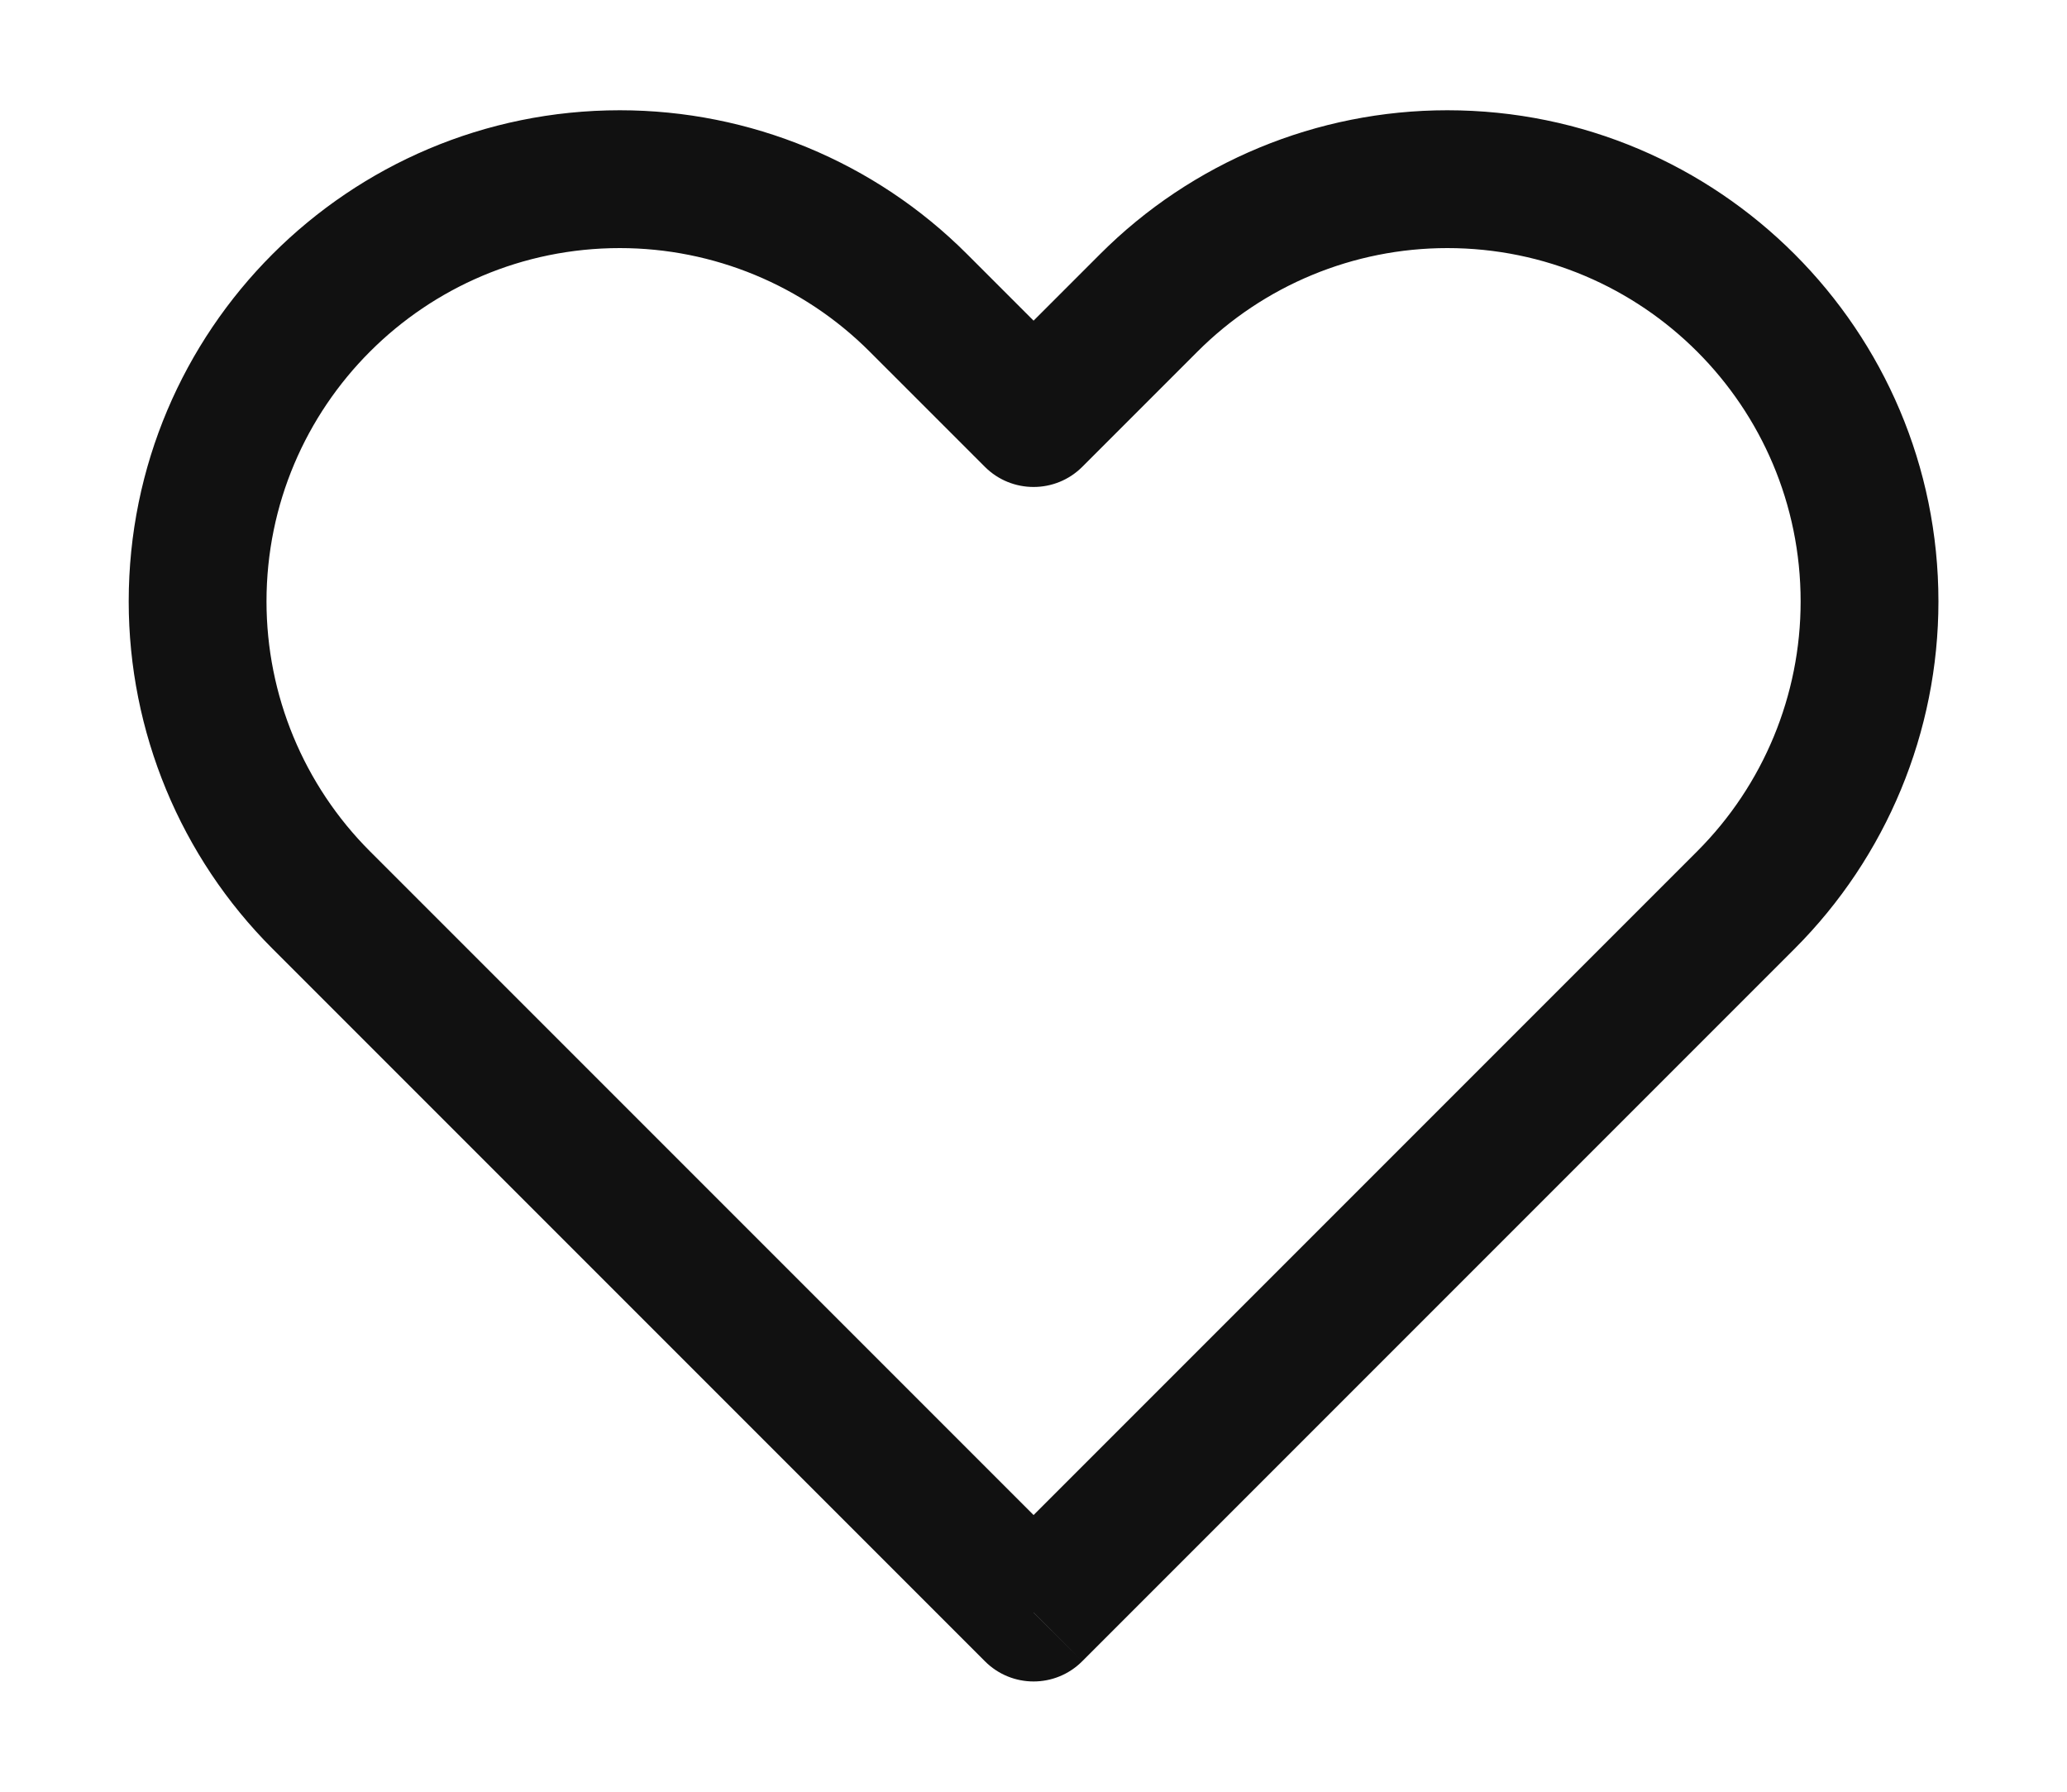
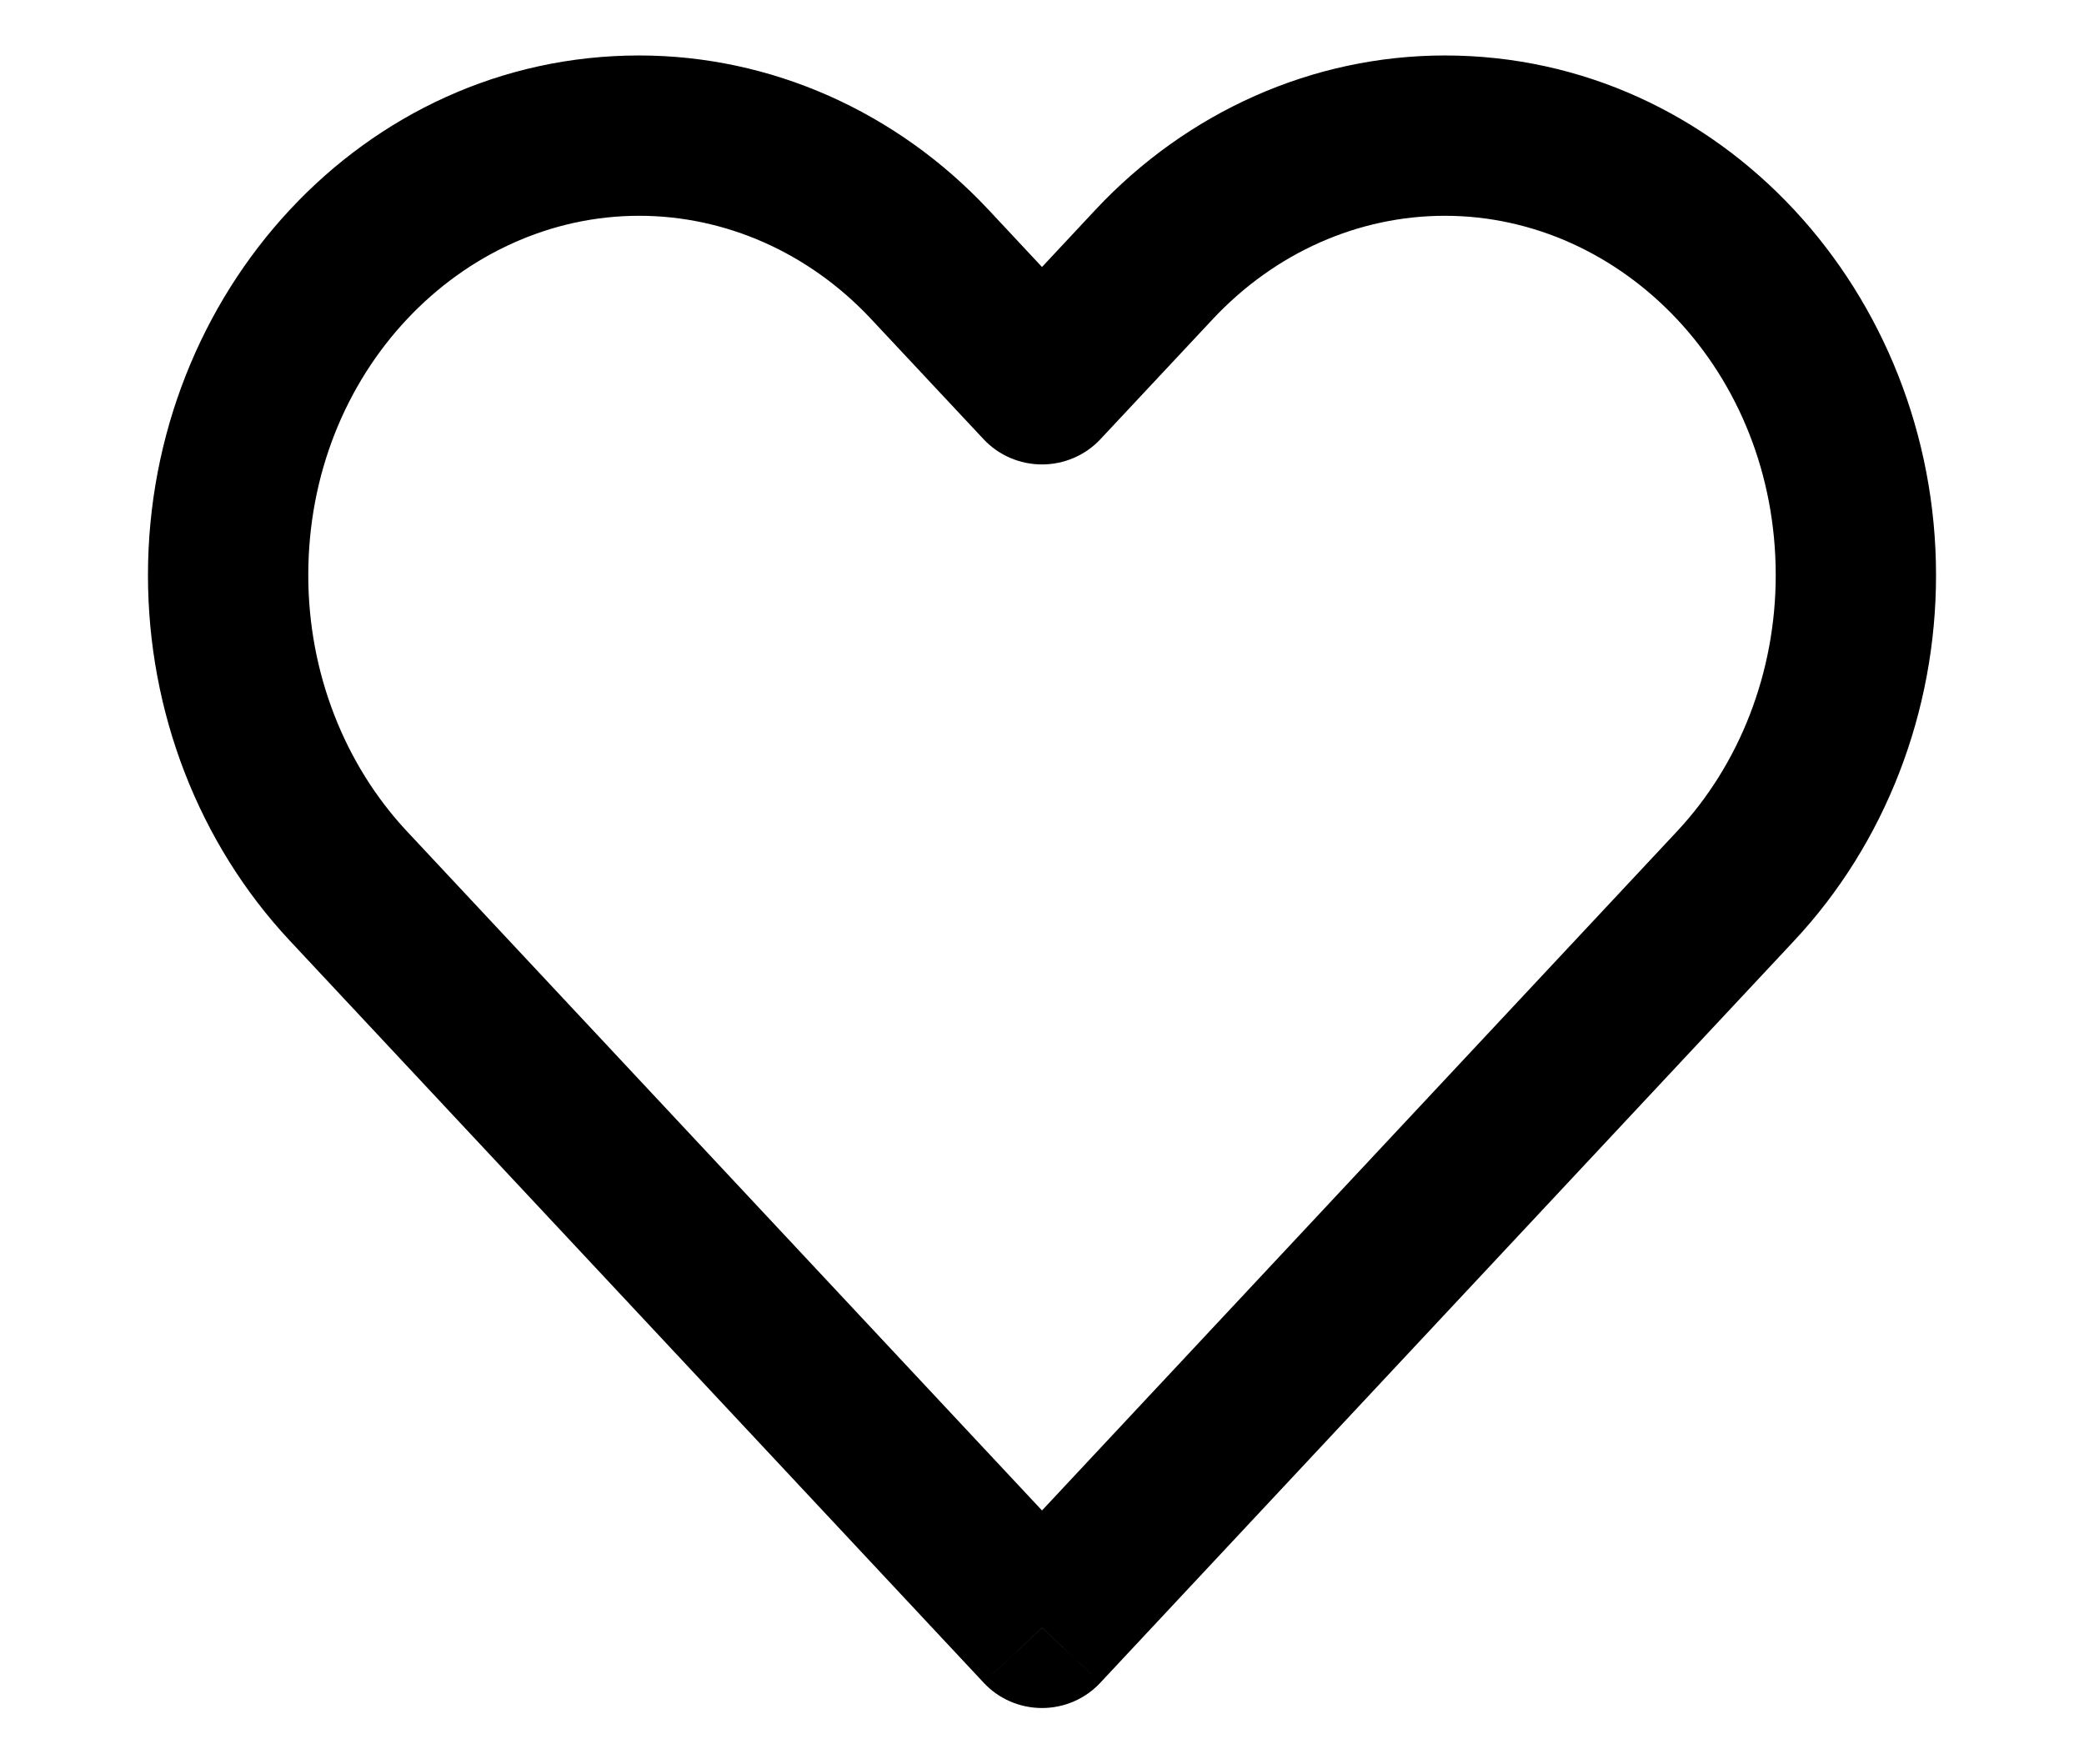
- <svg xmlns="http://www.w3.org/2000/svg" width="15" height="13" viewBox="0 0 15 13" fill="none">
-   <path d="M7.5 11.7L7.147 12.053C7.342 12.249 7.659 12.249 7.854 12.053L7.5 11.7ZM2.331 6.531L1.978 6.884L1.978 6.884L2.331 6.531ZM12.669 6.531L12.316 6.177L12.669 6.531ZM6.664 2.197L6.311 2.551V2.551L6.664 2.197ZM7.5 3.033L7.147 3.387C7.342 3.582 7.659 3.582 7.854 3.387L7.5 3.033ZM8.336 2.197L7.983 1.844V1.844L8.336 2.197ZM7.854 11.346L2.685 6.177L1.978 6.884L7.147 12.053L7.854 11.346ZM12.316 6.177L7.147 11.346L7.854 12.053L13.023 6.884L12.316 6.177ZM6.311 2.551L7.147 3.387L7.854 2.68L7.018 1.844L6.311 2.551ZM7.854 3.387L8.69 2.551L7.983 1.844L7.147 2.68L7.854 3.387ZM10.503 0.8C9.558 0.8 8.651 1.175 7.983 1.844L8.69 2.551C9.171 2.07 9.823 1.8 10.503 1.8V0.8ZM13.067 4.364C13.067 5.044 12.797 5.696 12.316 6.177L13.023 6.884C13.691 6.216 14.067 5.309 14.067 4.364H13.067ZM14.067 4.364C14.067 2.396 12.471 0.8 10.503 0.8V1.8C11.919 1.8 13.067 2.948 13.067 4.364H14.067ZM4.498 1.8C5.178 1.8 5.83 2.07 6.311 2.551L7.018 1.844C6.35 1.175 5.443 0.8 4.498 0.8V1.8ZM1.934 4.364C1.934 2.948 3.082 1.8 4.498 1.8V0.8C2.529 0.8 0.934 2.396 0.934 4.364H1.934ZM2.685 6.177C2.204 5.696 1.934 5.044 1.934 4.364H0.934C0.934 5.309 1.309 6.216 1.978 6.884L2.685 6.177Z" fill="#111111" />
+ <svg xmlns="http://www.w3.org/2000/svg" width="13" height="11" viewBox="0 0 13 11" fill="none">
+   <path d="M2.174 5.528L6.5 10.154L10.826 5.528C11.307 5.013 11.577 4.316 11.577 3.588C11.577 2.074 10.429 0.846 9.013 0.846C8.333 0.846 7.68 1.135 7.2 1.649L6.5 2.397L5.801 1.649C5.32 1.135 4.667 0.846 3.987 0.846C2.571 0.846 1.423 2.074 1.423 3.588C1.423 4.316 1.693 5.013 2.174 5.528Z" fill="transparent" />
+   <path d="M6.5 10.154L6.135 10.495C6.229 10.597 6.362 10.654 6.5 10.654C6.638 10.654 6.771 10.597 6.865 10.495L6.5 10.154ZM2.174 5.528L1.809 5.869H1.809L2.174 5.528ZM10.826 5.528L11.191 5.869L10.826 5.528ZM5.801 1.649L5.435 1.991V1.991L5.801 1.649ZM6.5 2.397L6.135 2.739C6.229 2.84 6.362 2.897 6.5 2.897C6.638 2.897 6.771 2.84 6.865 2.739L6.5 2.397ZM7.2 1.649L6.834 1.308L6.834 1.308L7.2 1.649ZM6.865 9.812L2.539 5.186L1.809 5.869L6.135 10.495L6.865 9.812ZM10.461 5.186L6.135 9.812L6.865 10.495L11.191 5.869L10.461 5.186ZM5.435 1.991L6.135 2.739L6.865 2.056L6.166 1.308L5.435 1.991ZM6.865 2.739L7.565 1.991L6.834 1.308L6.135 2.056L6.865 2.739ZM9.013 0.346C8.189 0.346 7.406 0.697 6.834 1.308L7.565 1.991C7.955 1.574 8.476 1.346 9.013 1.346V0.346ZM11.077 3.588C11.077 4.194 10.852 4.768 10.461 5.186L11.191 5.869C11.762 5.259 12.077 4.438 12.077 3.588H11.077ZM12.077 3.588C12.077 1.83 10.736 0.346 9.013 0.346V1.346C10.122 1.346 11.077 2.318 11.077 3.588H12.077ZM3.987 1.346C4.524 1.346 5.045 1.574 5.435 1.991L6.166 1.308C5.594 0.697 4.811 0.346 3.987 0.346V1.346ZM1.923 3.588C1.923 2.318 2.878 1.346 3.987 1.346V0.346C2.264 0.346 0.923 1.83 0.923 3.588H1.923ZM2.539 5.186C2.148 4.768 1.923 4.194 1.923 3.588H0.923C0.923 4.438 1.238 5.259 1.809 5.869L2.539 5.186Z" fill="#000000" />
</svg>
